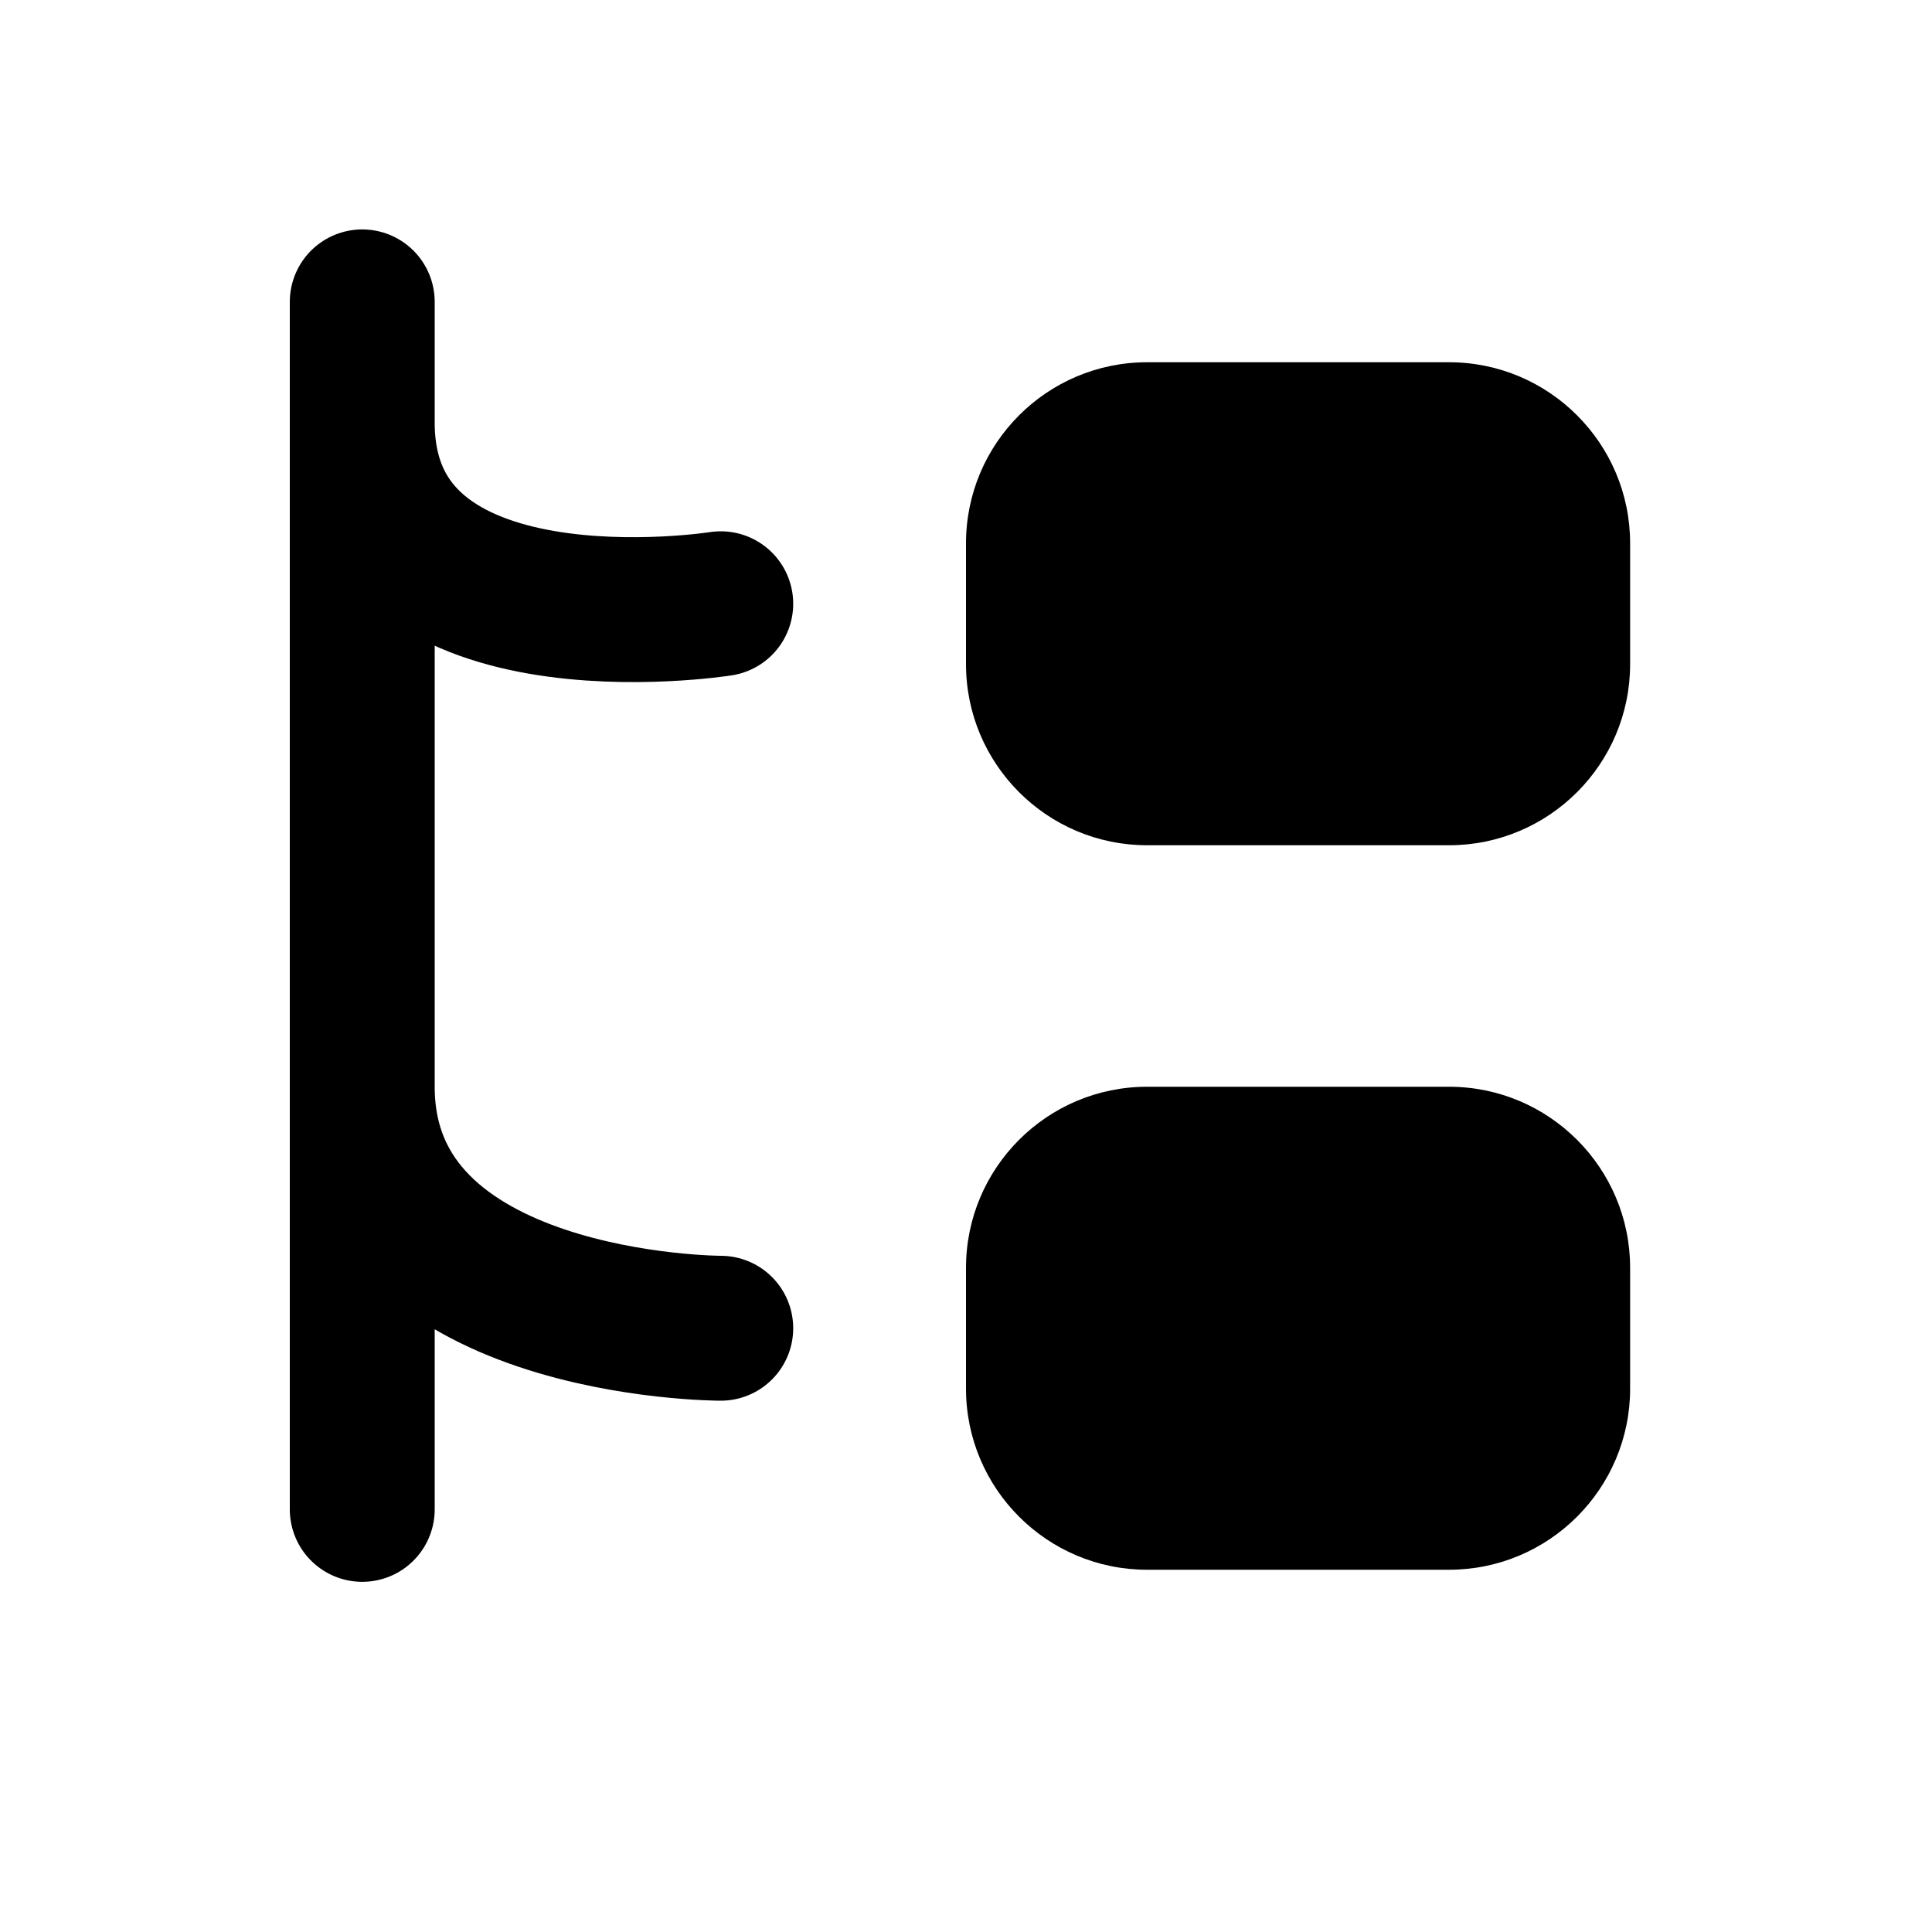
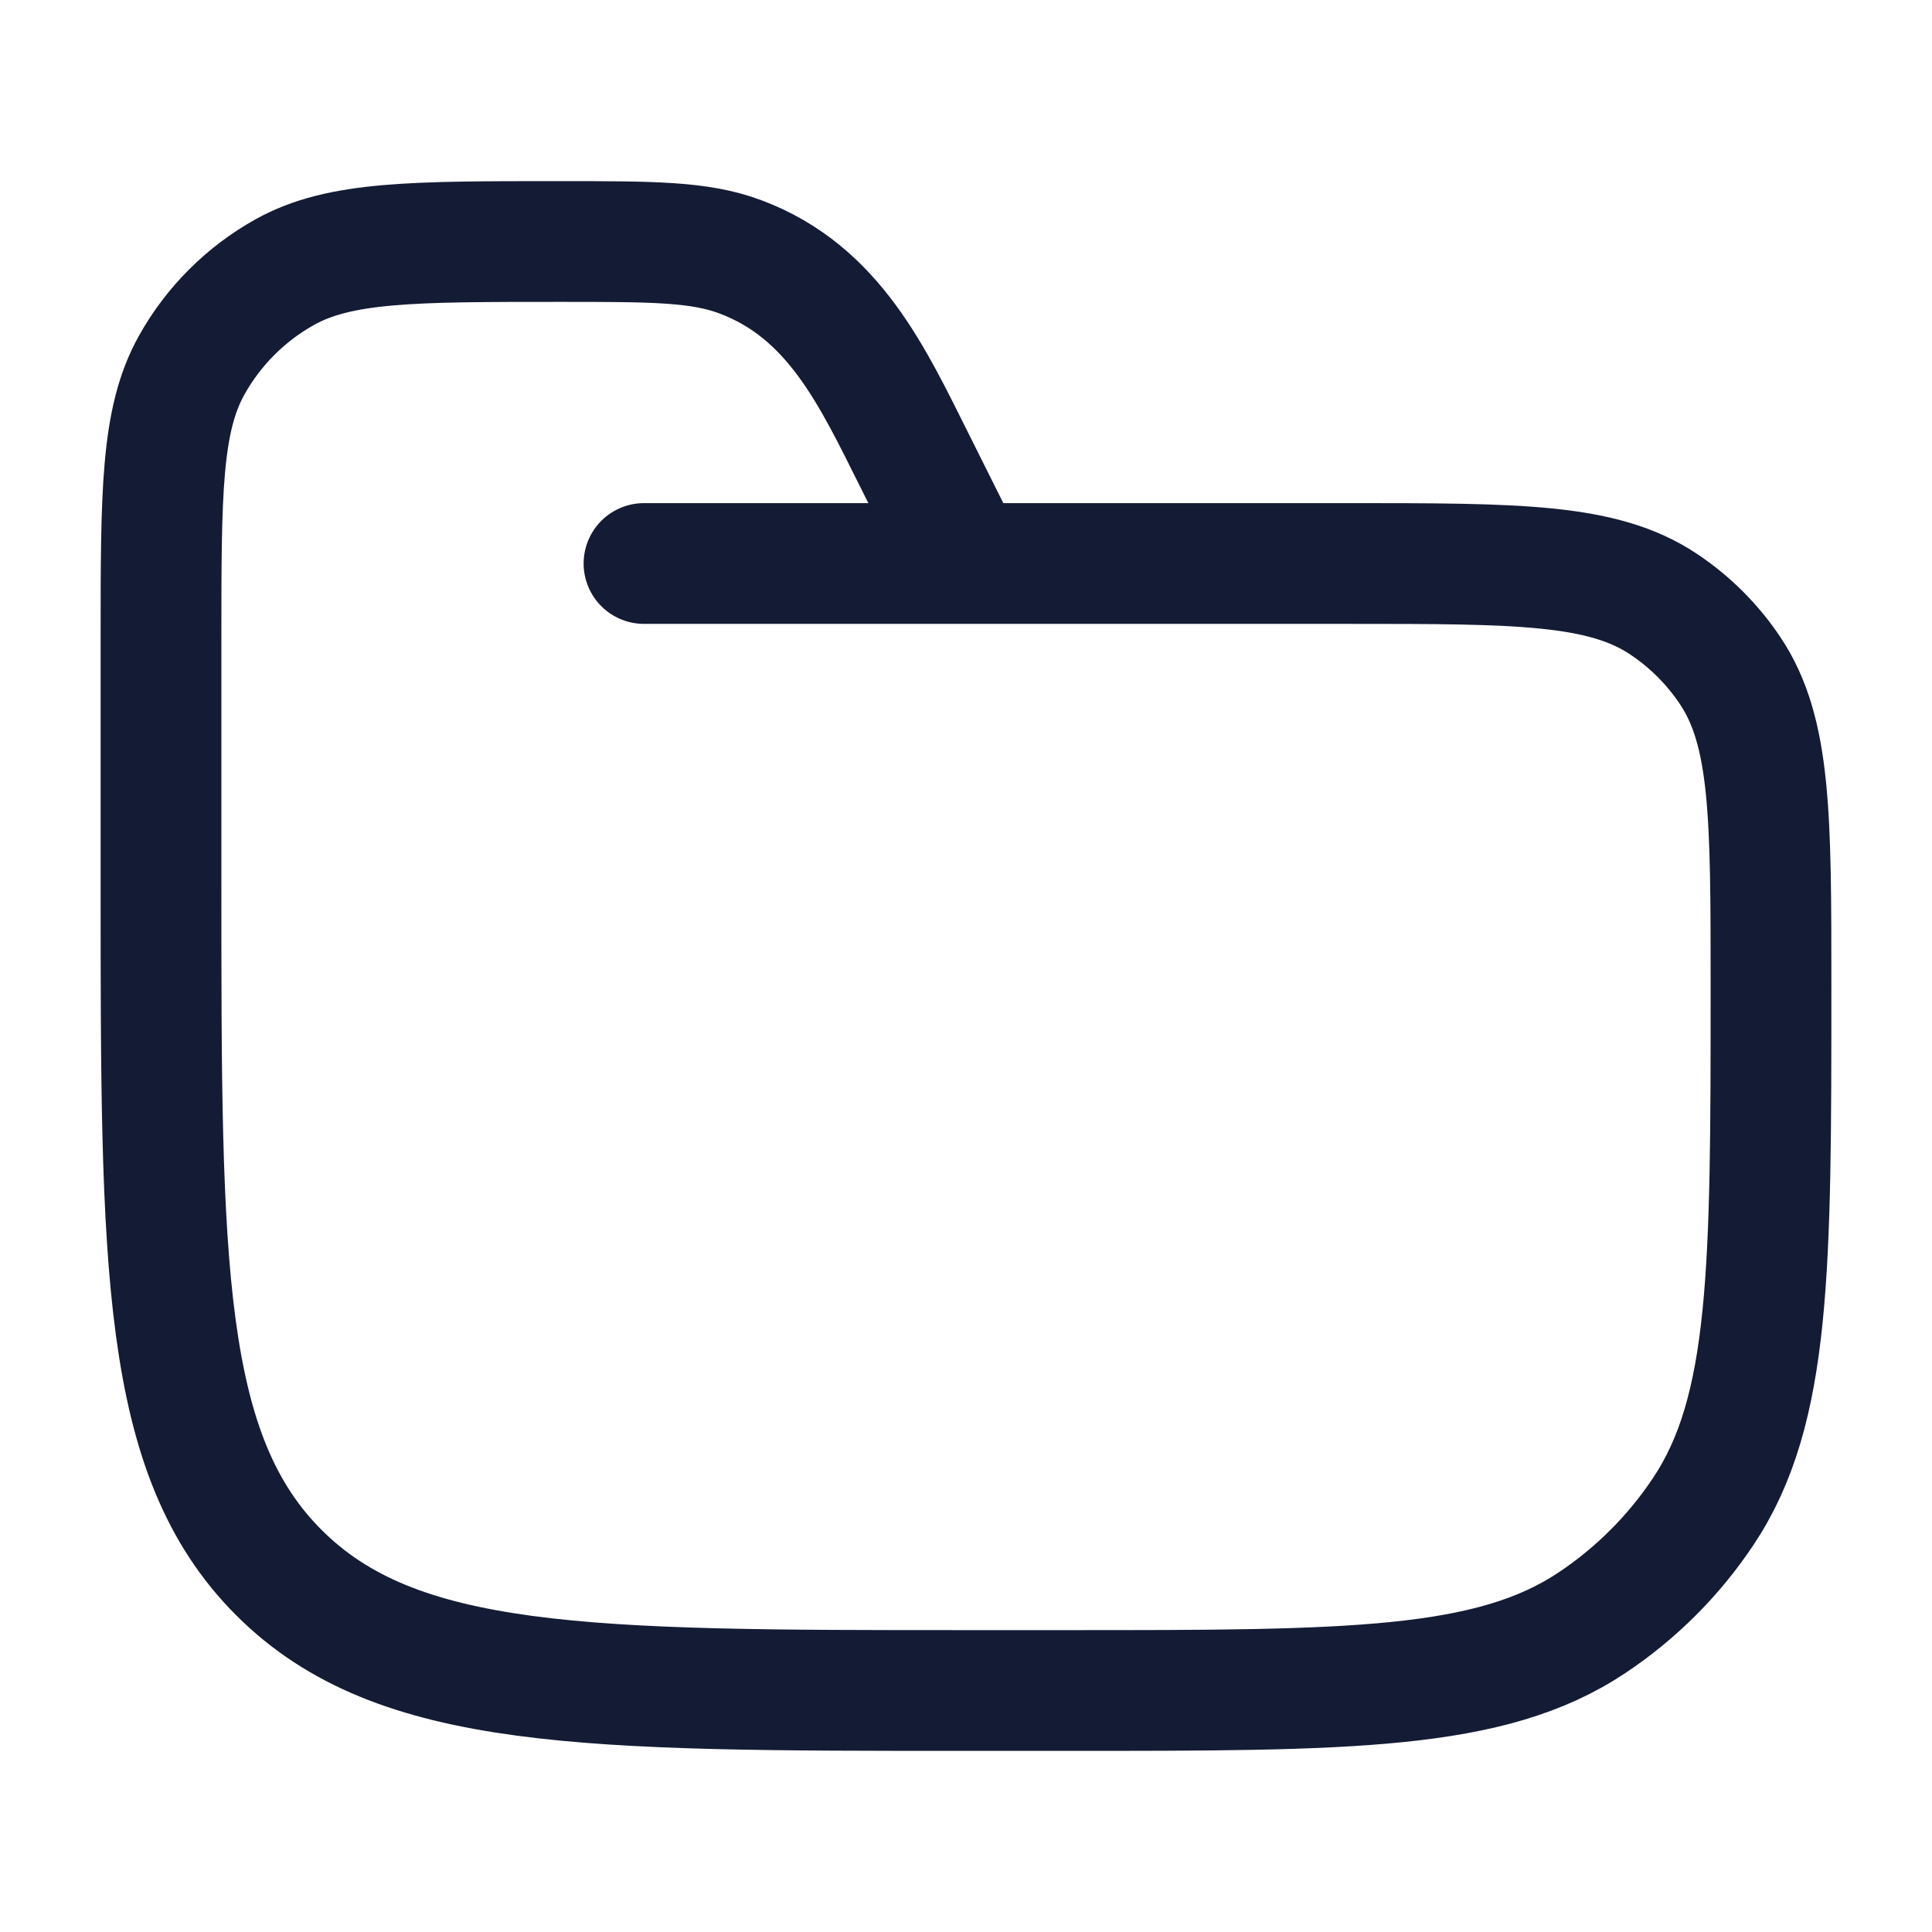
- <svg xmlns="http://www.w3.org/2000/svg" width="16" height="16" viewBox="0 0 16 16" fill="none">
-   <path d="M3 2.5V3.5M3 3.5V9M3 3.5C3 5.469 5.969 5 5.969 5M3 9C3 11 5.969 11 5.969 11M3 9V12.5" stroke="black" stroke-width="1.2" stroke-linecap="round" stroke-linejoin="round" />
-   <path d="M12 3H9.5C8.672 3 8 3.672 8 4.5V5.5C8 6.328 8.672 7 9.5 7H12C12.828 7 13.5 6.328 13.5 5.5V4.5C13.5 3.672 12.828 3 12 3Z" fill="black" />
-   <path d="M12 9H9.5C8.672 9 8 9.672 8 10.5V11.5C8 12.328 8.672 13 9.5 13H12C12.828 13 13.5 12.328 13.5 11.5V10.5C13.5 9.672 12.828 9 12 9Z" fill="black" />
+ <svg xmlns="http://www.w3.org/2000/svg" width="24" height="24" viewBox="0 0 24 24" fill="none">
+   <path d="M8 7H16.75C18.857 7 19.91 7 20.667 7.506C20.994 7.724 21.276 8.006 21.494 8.333C22 9.09 22 10.143 22 12.25C22 15.761 22 17.517 21.157 18.778C20.793 19.324 20.324 19.793 19.778 20.157C18.517 21 16.761 21 13.25 21H12C7.286 21 4.929 21 3.464 19.535C2 18.071 2 15.714 2 11V7.944C2 6.128 2 5.22 2.38 4.538C2.651 4.052 3.052 3.651 3.538 3.38C4.22 3 5.128 3 6.944 3C8.108 3 8.69 3 9.199 3.191C10.362 3.627 10.842 4.684 11.367 5.733L12 7" stroke="#141B34" stroke-width="1.5" stroke-linecap="round" />
</svg>
